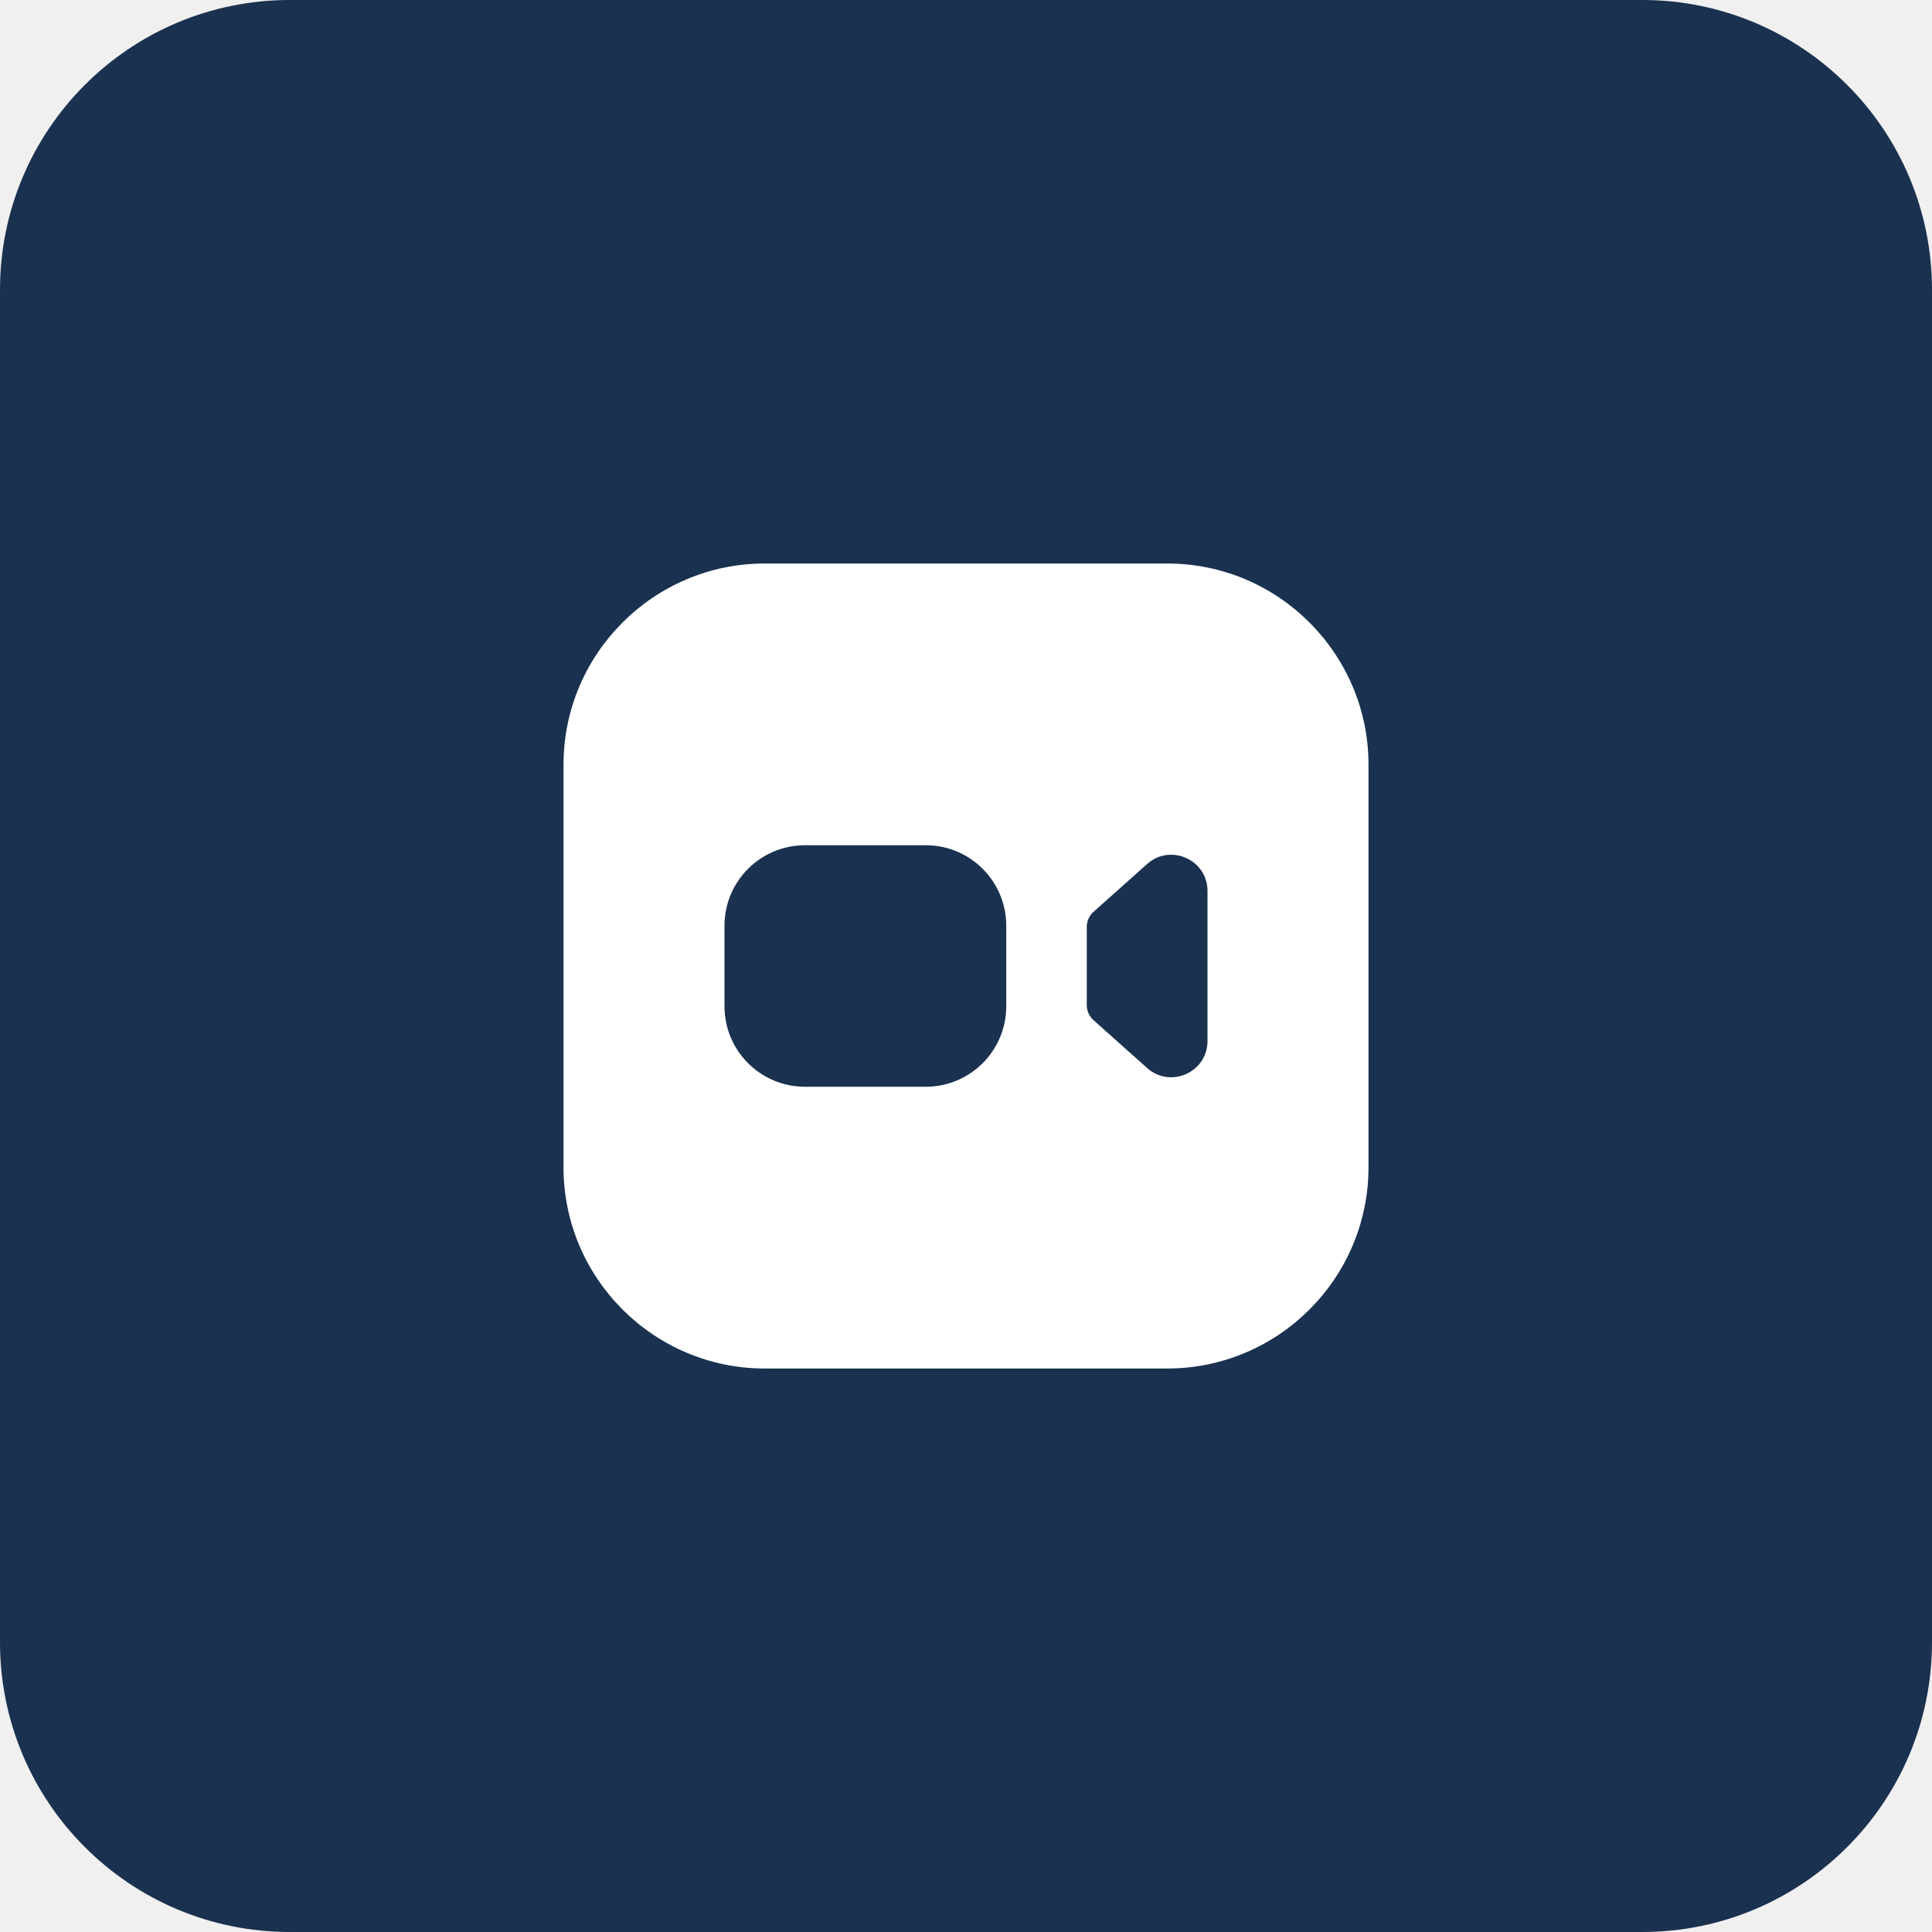
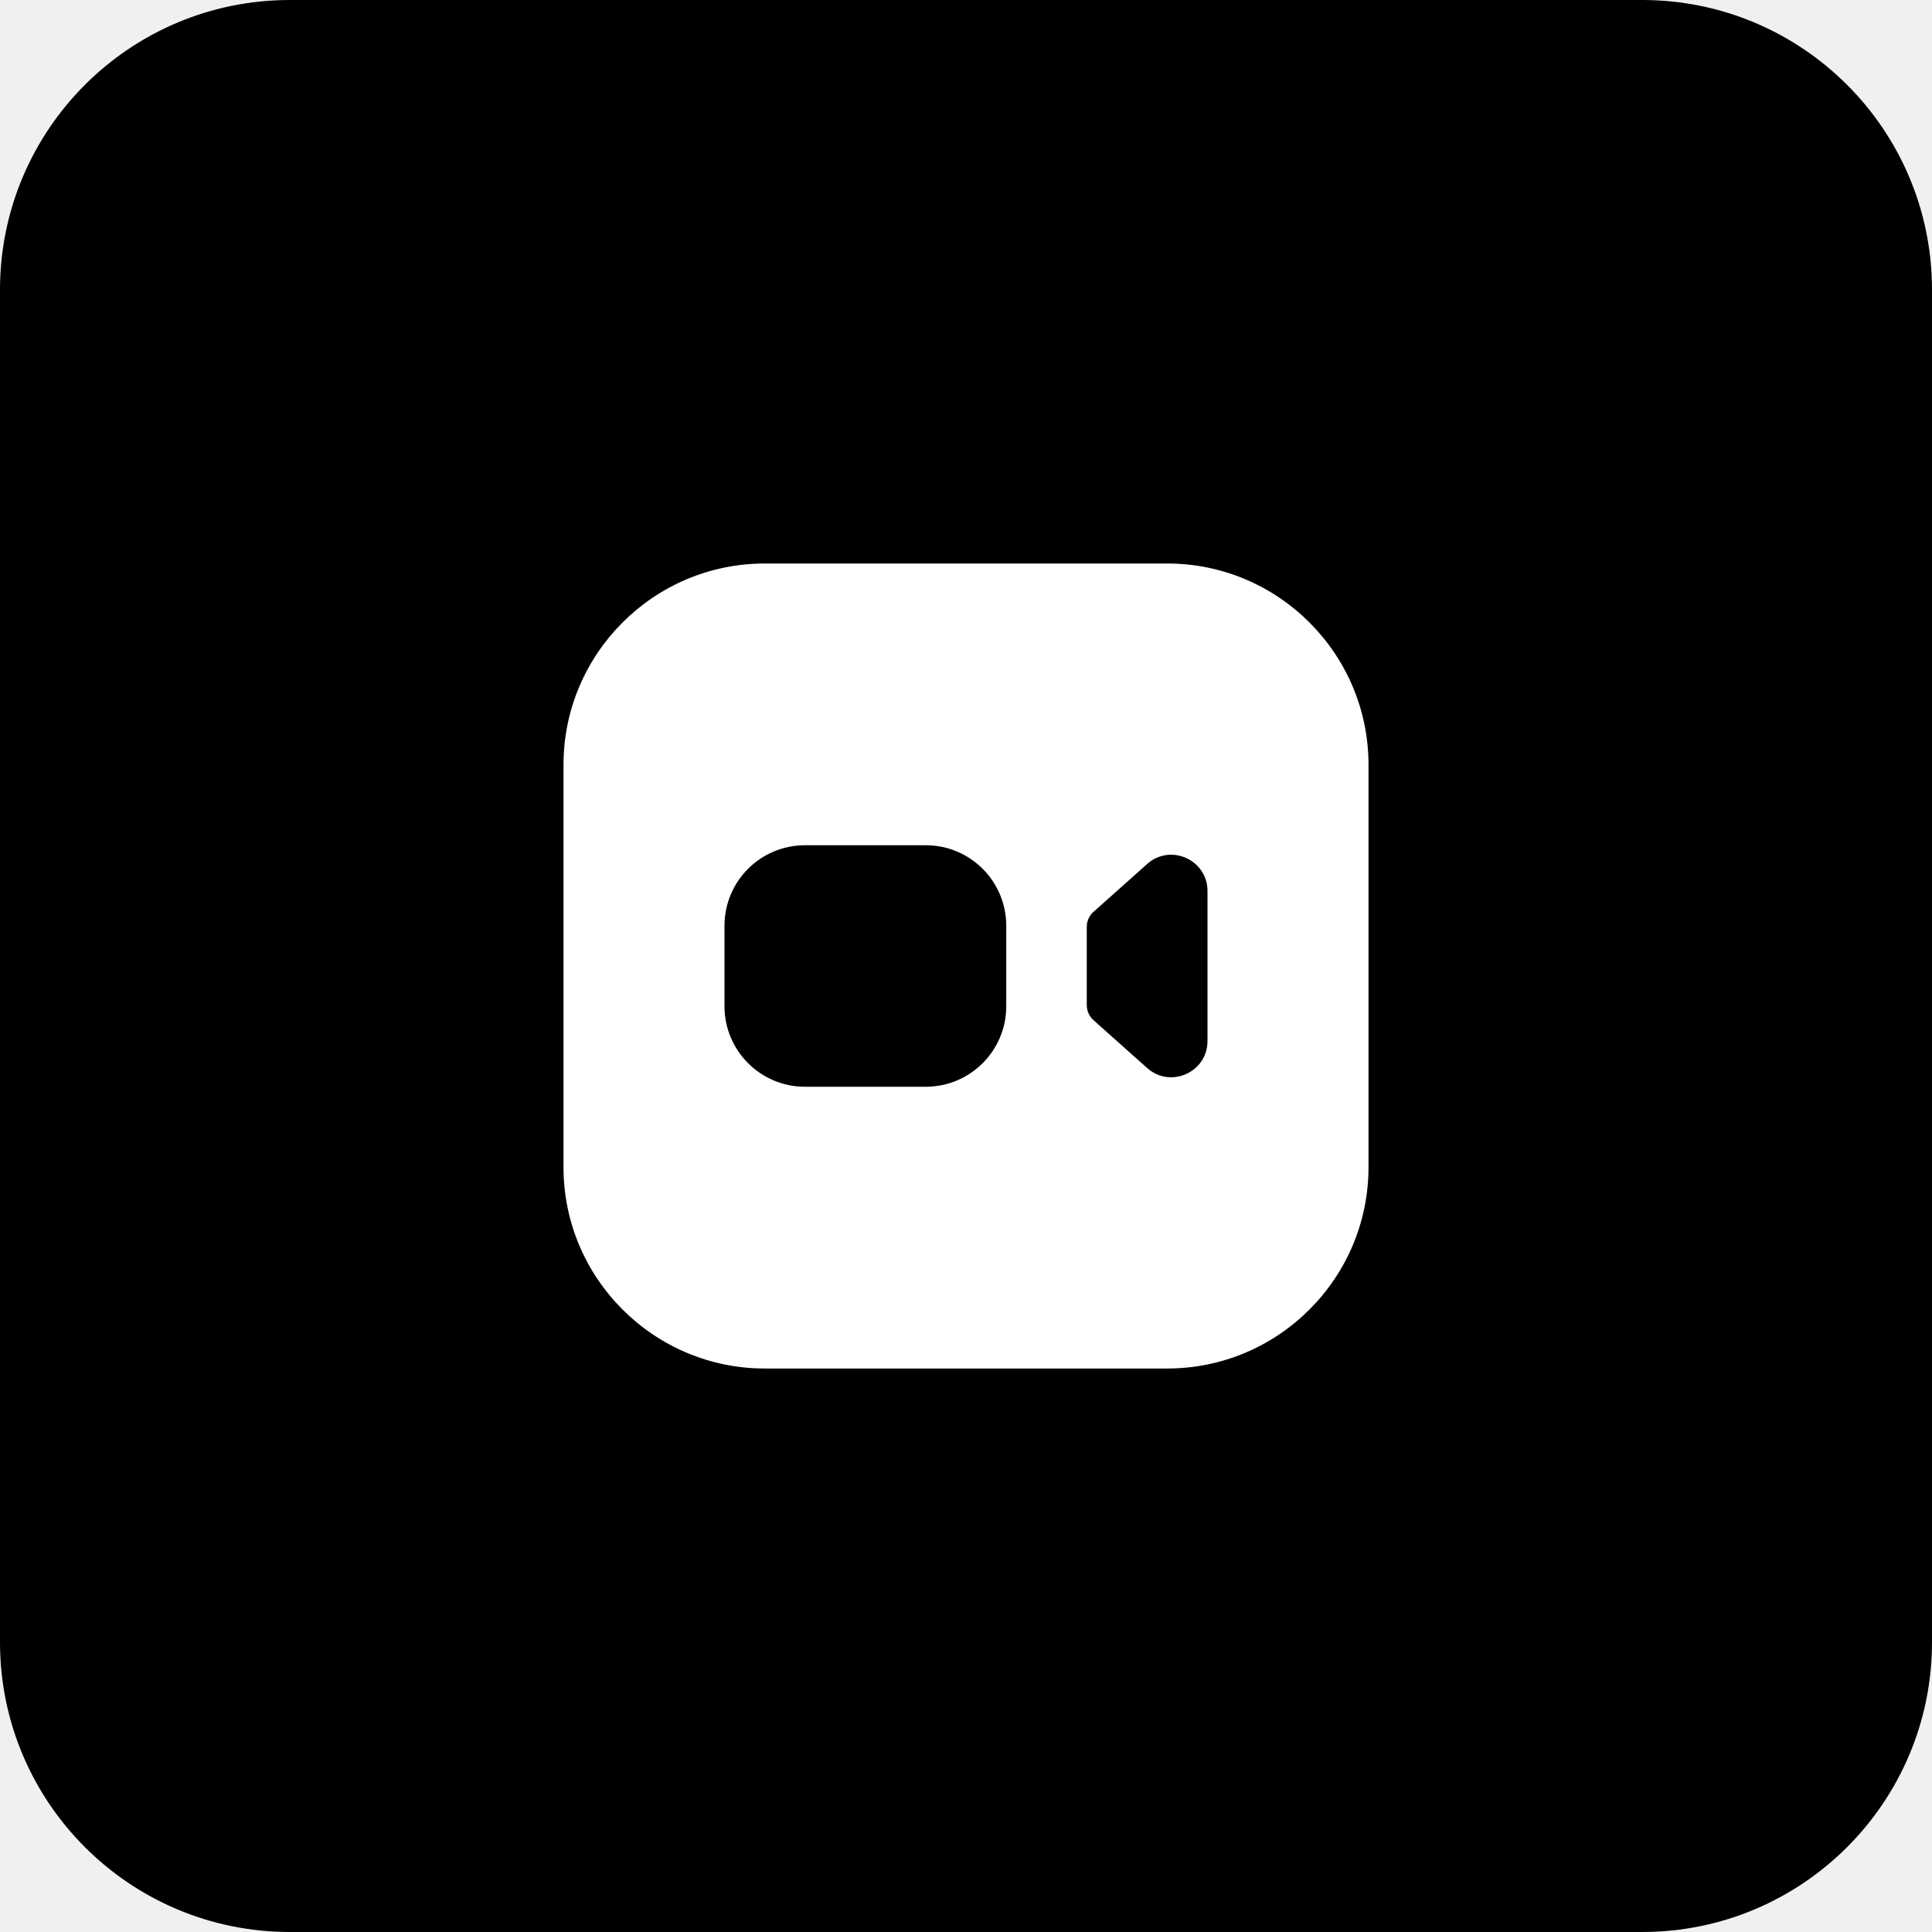
<svg xmlns="http://www.w3.org/2000/svg" version="1.1" viewBox="0 0 172 172">
  <g fill="none" fill-rule="nonzero" stroke="none" stroke-width="1" stroke-linecap="butt" stroke-linejoin="miter" stroke-miterlimit="10" stroke-dasharray="" stroke-dashoffset="0" font-family="none" font-weight="none" font-size="none" text-anchor="none" style="mix-blend-mode: normal">
    <path d="M0,172v-172h172v172z" fill="none" />
-     <path d="M25.8,172c-14.249,0 -25.8,-11.551 -25.8,-25.8v-120.4c0,-14.249 11.551,-25.8 25.8,-25.8h120.4c14.249,0 25.8,11.551 25.8,25.8v120.4c0,14.249 -11.551,25.8 -25.8,25.8z" fill="#1a314f" />
+     <path d="M25.8,172c-14.249,0 -25.8,-11.551 -25.8,-25.8v-120.4c0,-14.249 11.551,-25.8 25.8,-25.8h120.4c14.249,0 25.8,11.551 25.8,25.8v120.4c0,14.249 -11.551,25.8 -25.8,25.8z" fill="#000000" />
    <g fill="#ffffff">
      <path d="M103.917,50.167h-35.833c-9.879,0 -17.917,8.037 -17.917,17.917v35.833c0,9.879 8.037,17.917 17.917,17.917h35.833c9.879,0 17.917,-8.037 17.917,-17.917v-35.833c0,-9.879 -8.037,-17.917 -17.917,-17.917zM89.583,89.583c0,3.96 -3.207,7.167 -7.167,7.167h-10.75c-3.96,0 -7.167,-3.207 -7.167,-7.167v-7.167c0,-3.96 3.207,-7.167 7.167,-7.167h10.75c3.96,0 7.167,3.207 7.167,7.167zM107.5,92.676c0,2.784 -3.293,4.261 -5.371,2.408l-4.78,-4.264c-0.38,-0.344 -0.598,-0.828 -0.598,-1.34v-6.962c0,-0.512 0.219,-0.996 0.598,-1.337l4.78,-4.264c2.078,-1.853 5.371,-0.376 5.371,2.408z" />
    </g>
  </g>
</svg>
